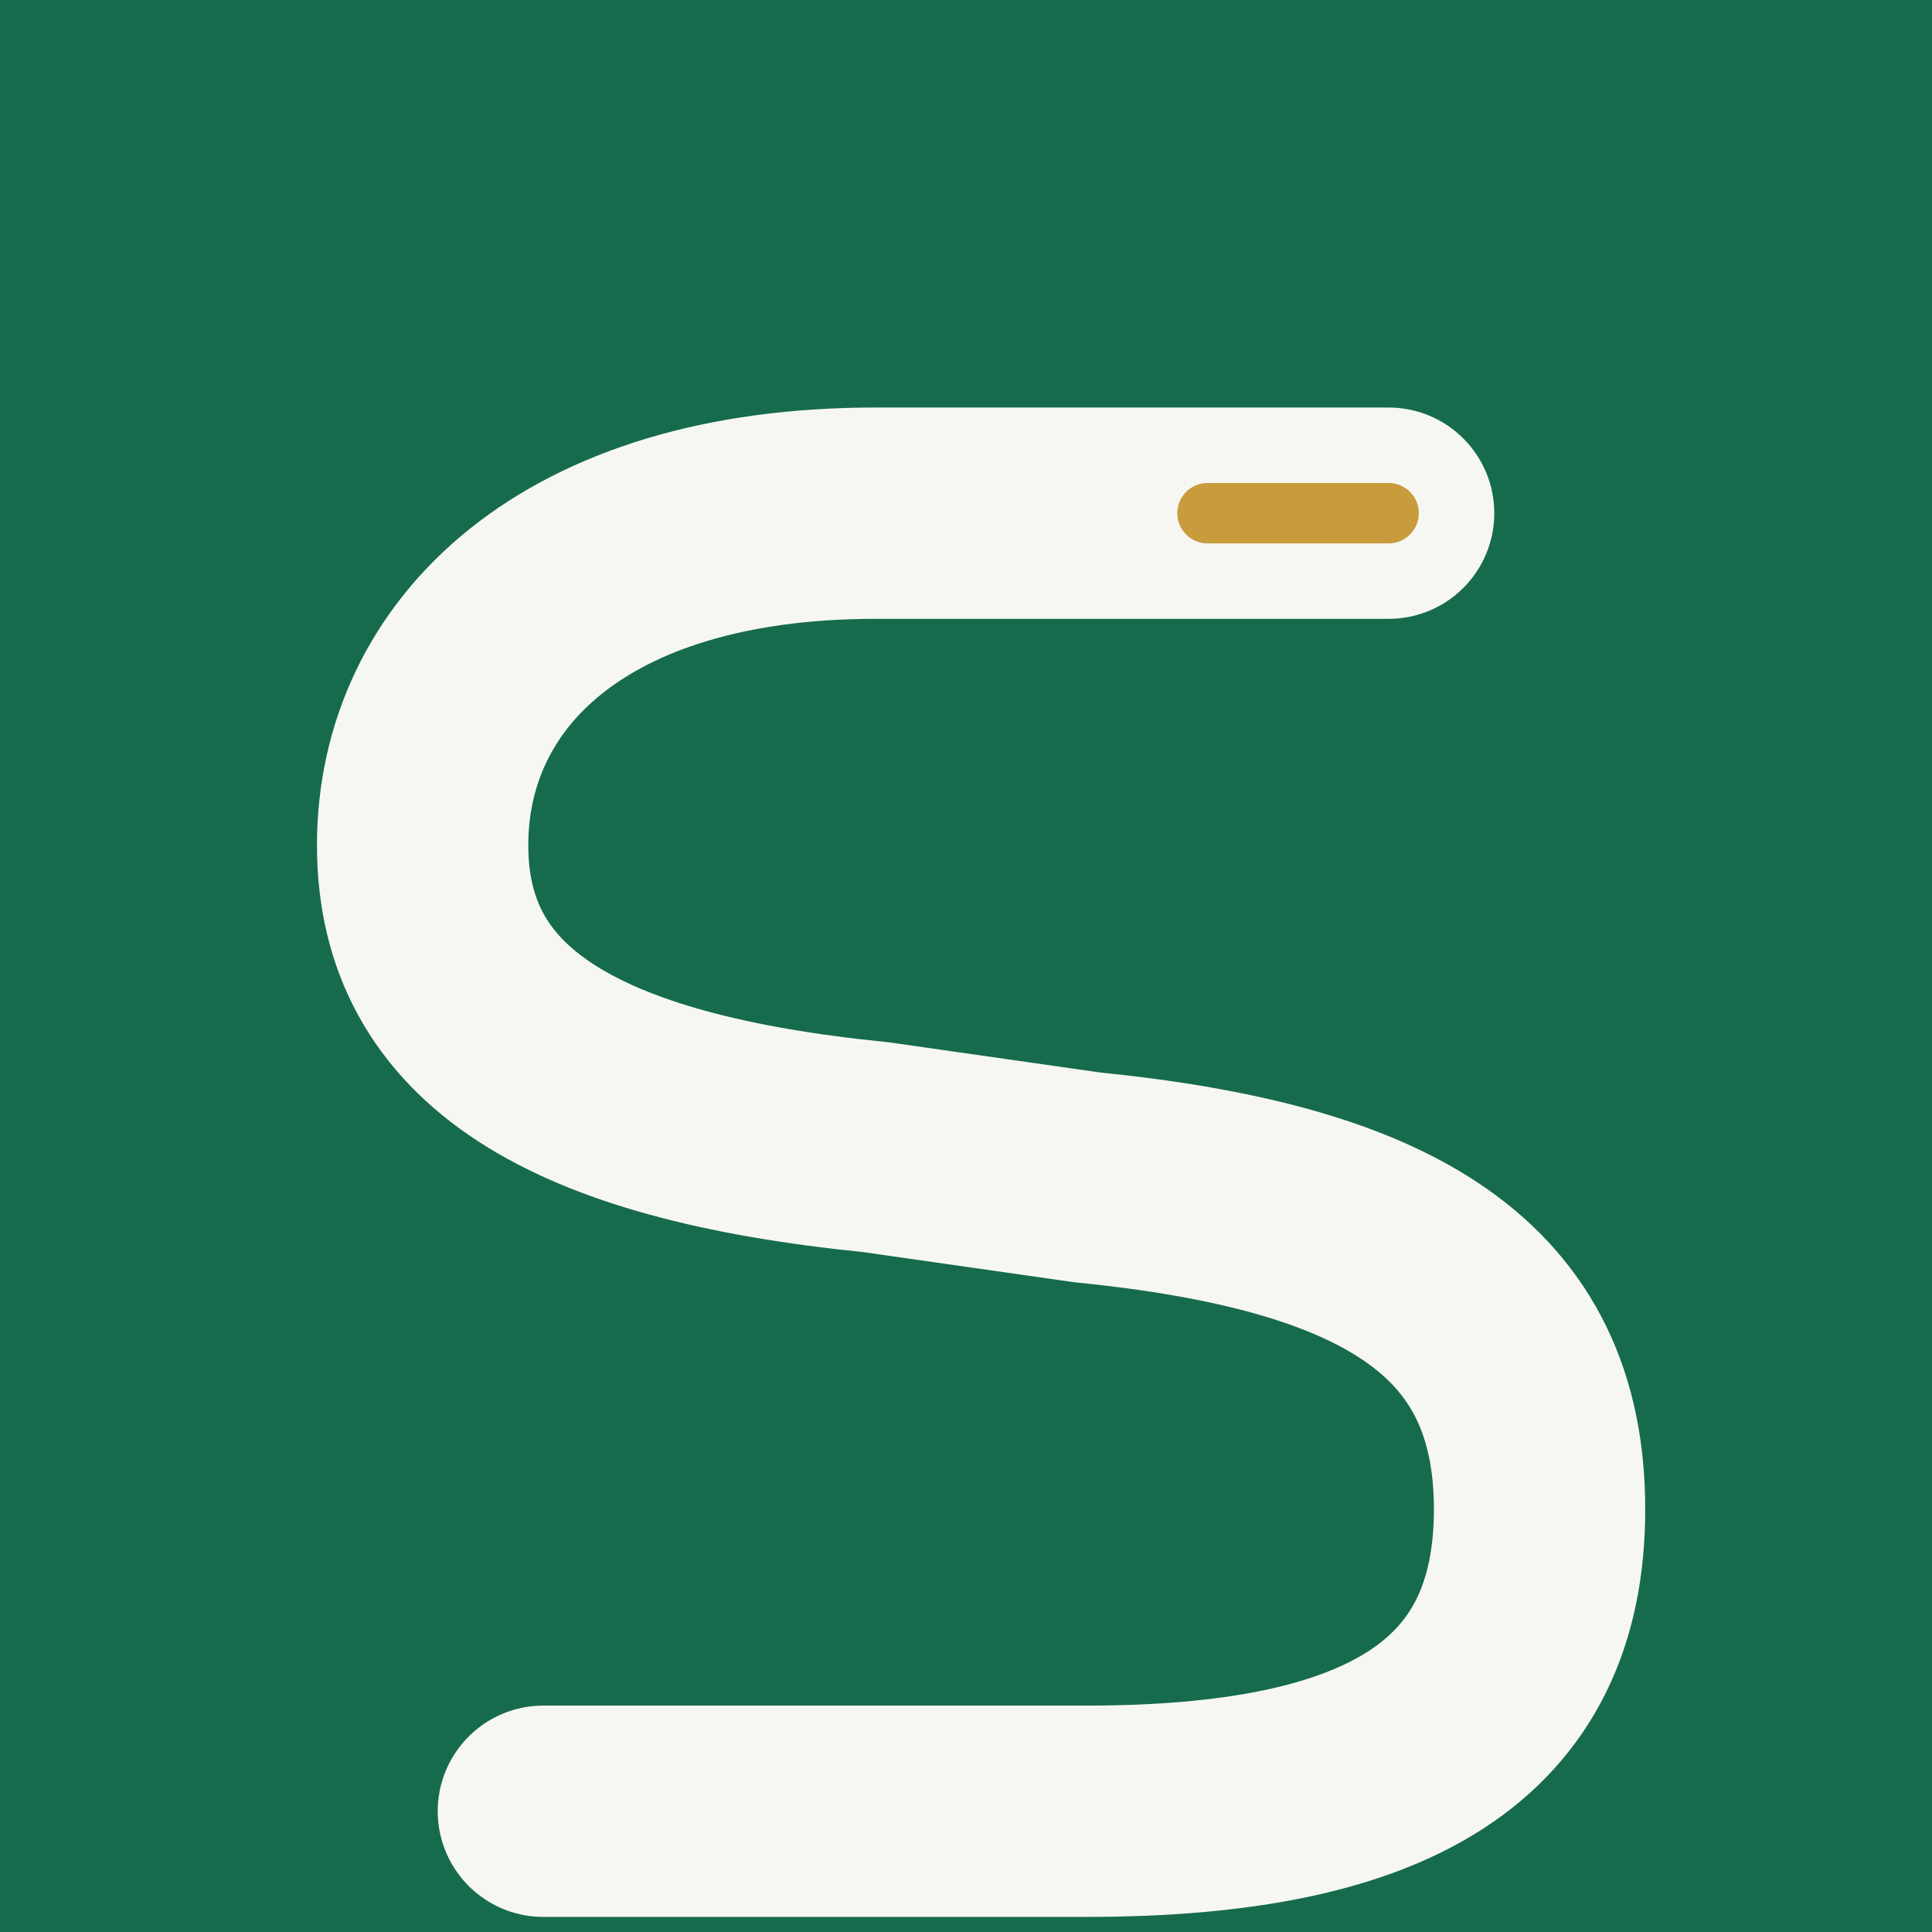
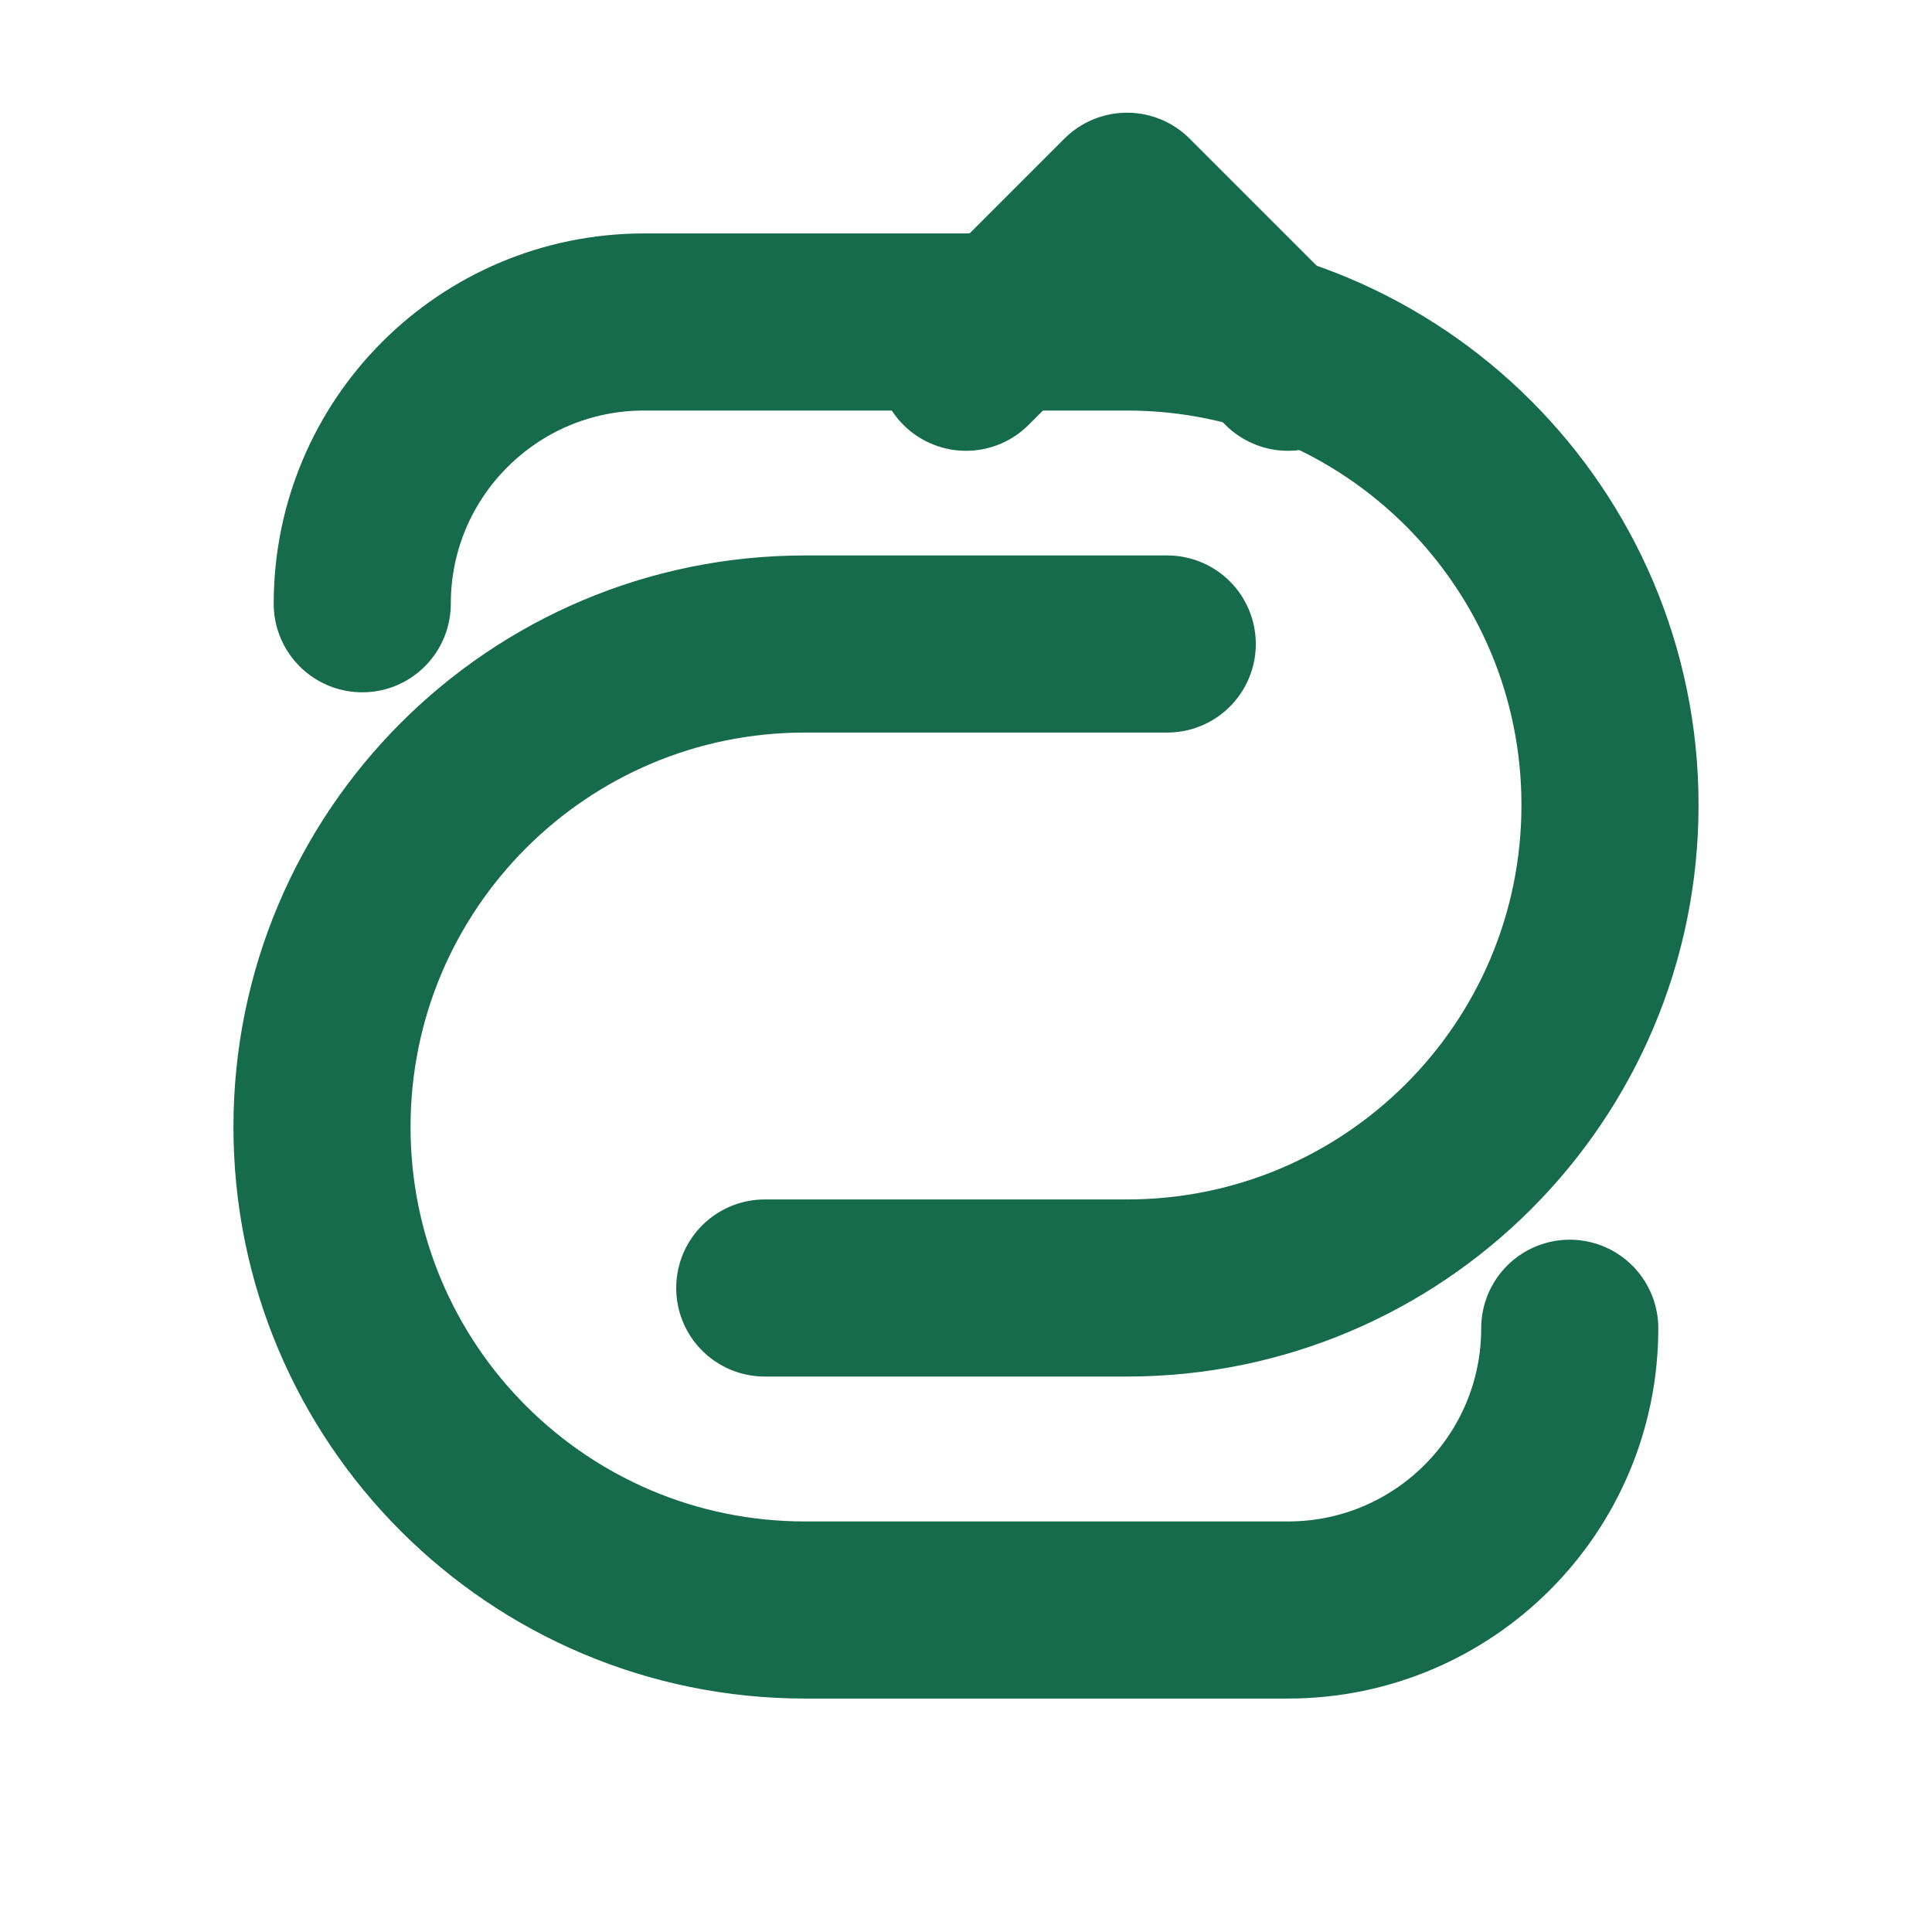
- <svg xmlns="http://www.w3.org/2000/svg" viewBox="0 0 64 64">
-   <rect width="64" height="64" fill="#176B4D" />
-   <path d="M46 17H29C19 17 14 22 14 28s5 9 15 10l7 1c10 1 15 4 15 11s-5 10-15 10H18" fill="none" stroke="#F6F7F3" stroke-width="7" stroke-linecap="round" stroke-linejoin="round" />
-   <path d="M46 17h-6" fill="none" stroke="#C89B3C" stroke-width="2" stroke-linecap="round" />
+ <svg xmlns="http://www.w3.org/2000/svg" viewBox="0 0 24 24" fill="none" stroke="#176B4D" stroke-width="2.2" stroke-linecap="round" stroke-linejoin="round">
+   <path d="M4.5 7.5C4.5 5.567 6.067 4 8 4H14C17.314 4 20 6.686 20 10C20 13.314 17.314 16 14 16H9.5" />
+   <path d="M19.5 16.5C19.5 18.433 17.933 20 16 20H10C6.686 20 4 17.314 4 14C4 10.686 6.686 8 10 8H14.5" />
+   <path d="M12 4.5L14 2.5L16 4.5" />
</svg>
